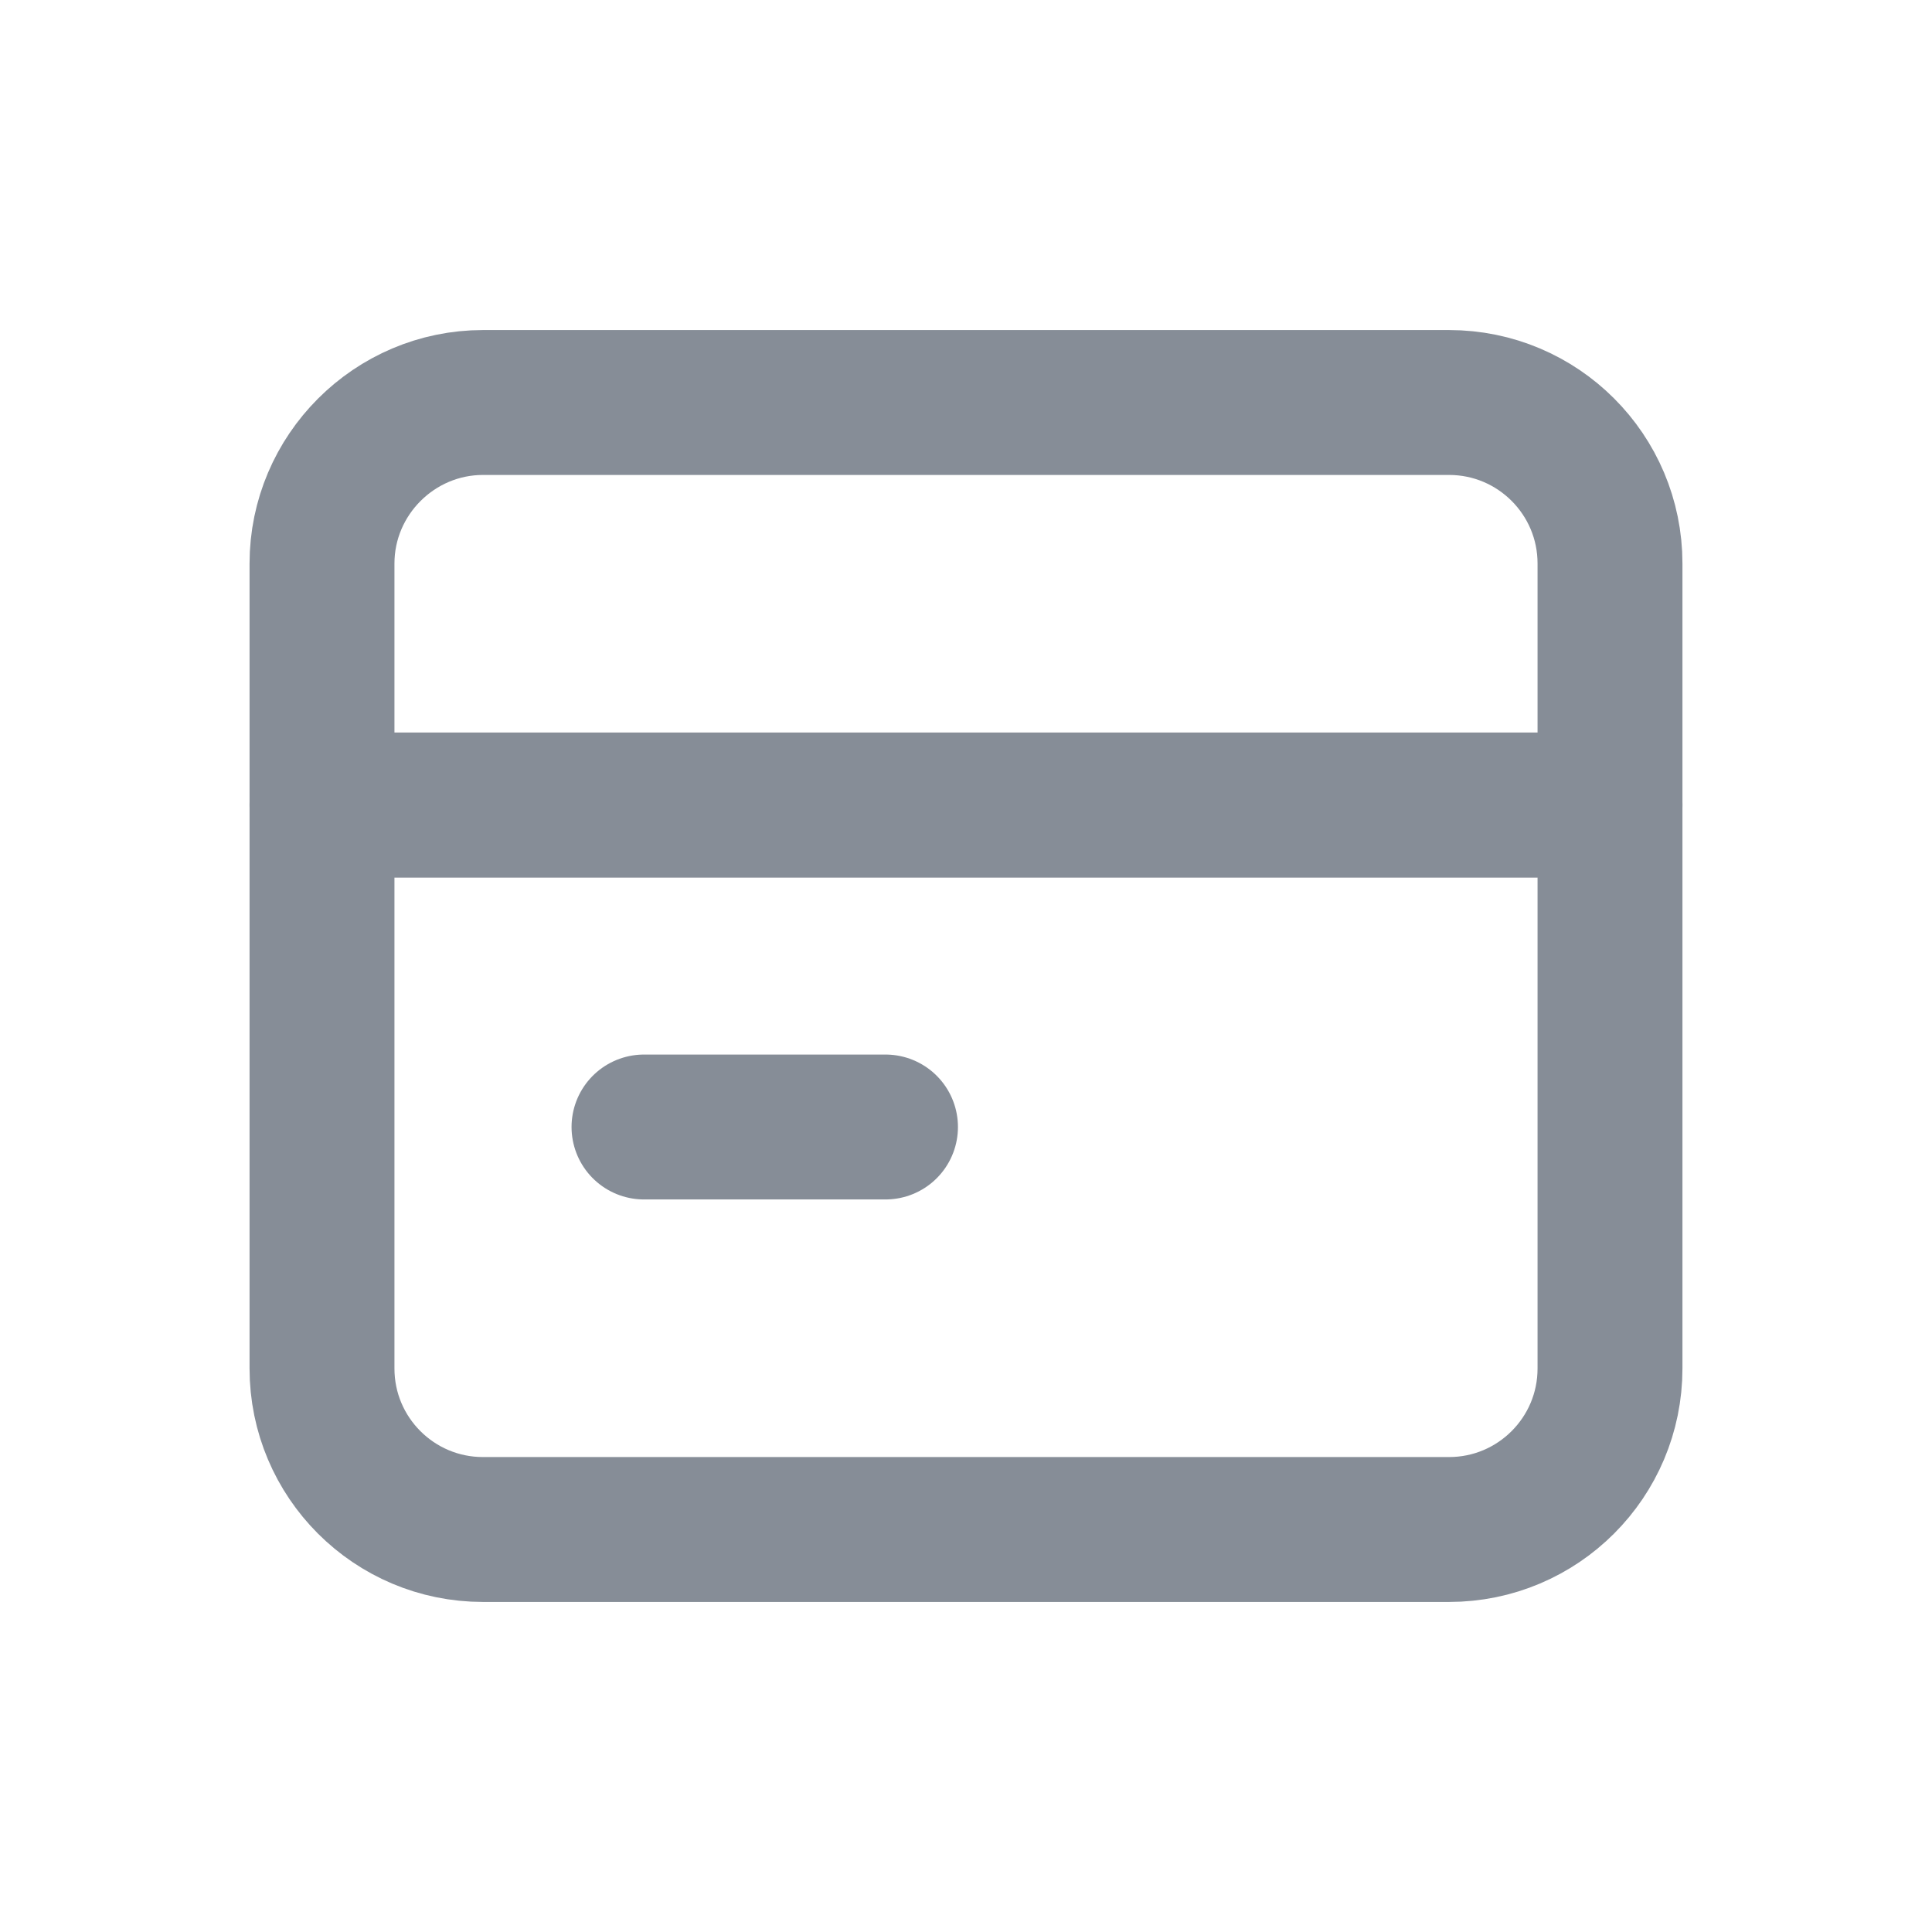
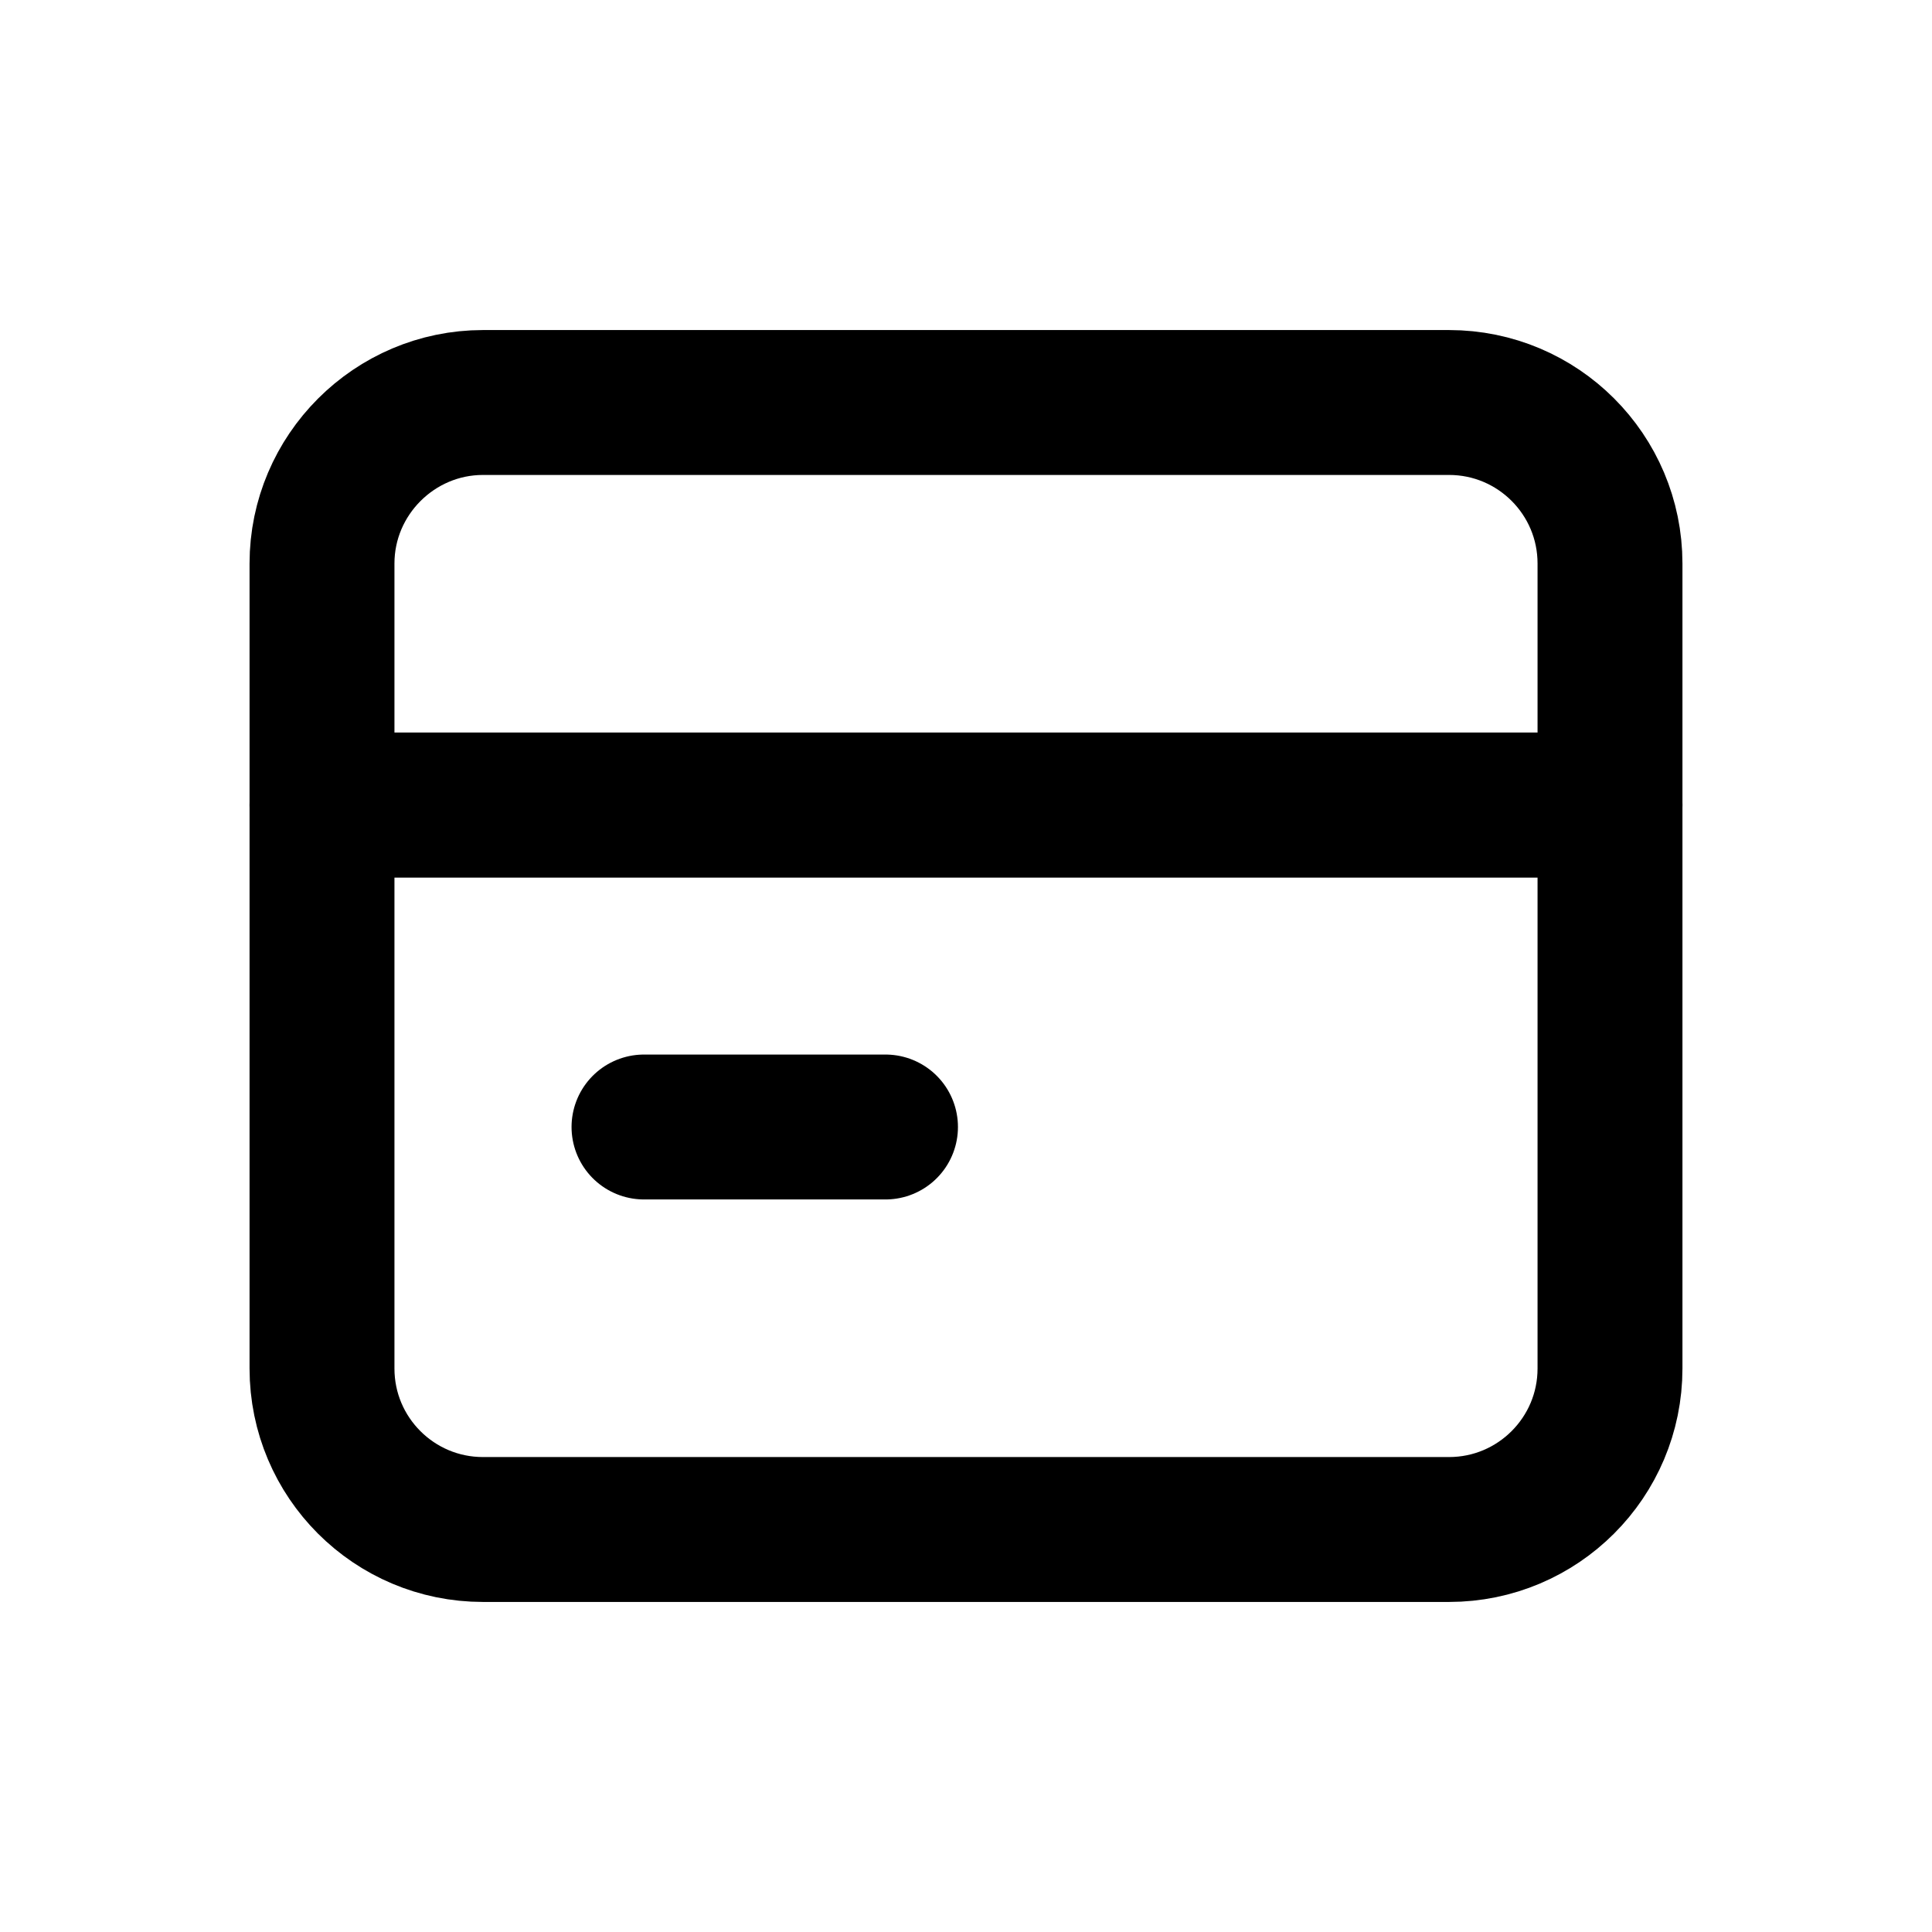
- <svg xmlns="http://www.w3.org/2000/svg" width="24" height="24" viewBox="0 0 24 24" fill="none" stroke="#868d97" stroke-width="1.8" stroke-linecap="round" stroke-linejoin="round">
+ <svg xmlns="http://www.w3.org/2000/svg" width="24" height="24" viewBox="0 0 24 24" fill="none" stroke="currentColor" stroke-width="1.8" stroke-linecap="round" stroke-linejoin="round">
  <path d="M4 7c0-1.1.9-2 2-2h12a2 2 0 0 1 2 2v3H4V7z" />
  <path d="M4 10h16v7a2 2 0 0 1-2 2H6a2 2 0 0 1-2-2v-7z" />
  <path d="M8 14h3" />
</svg>
